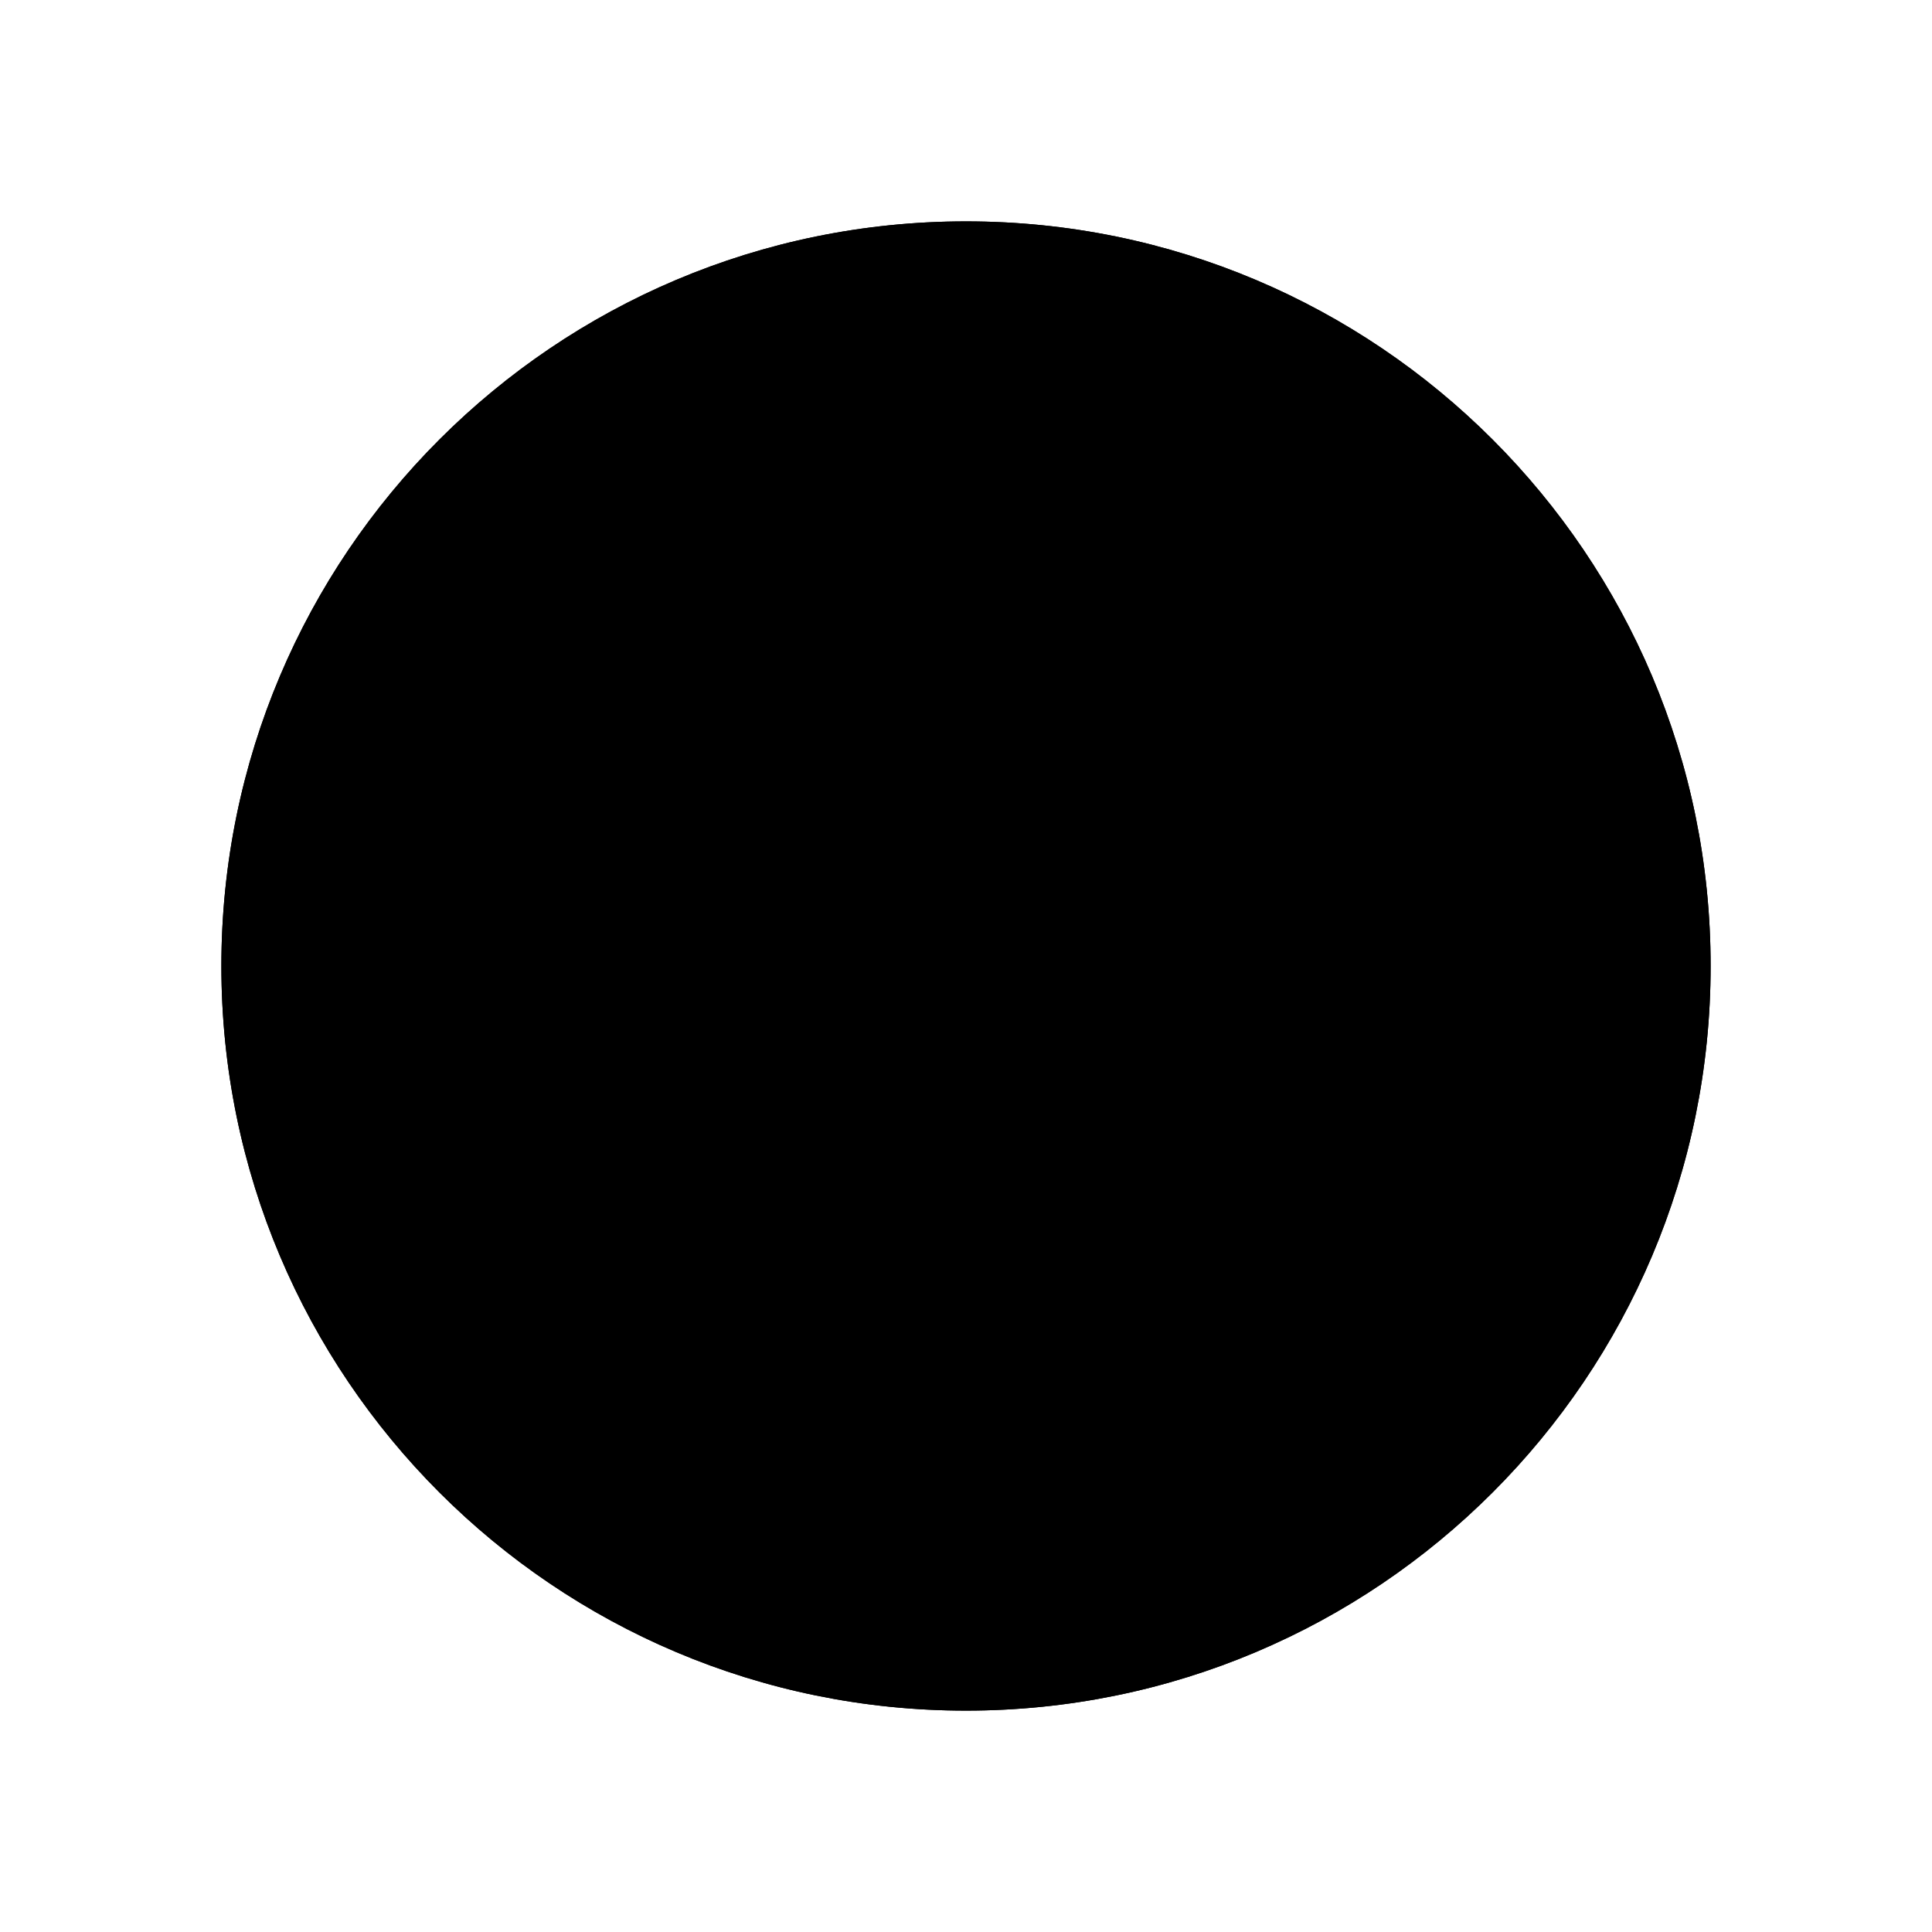
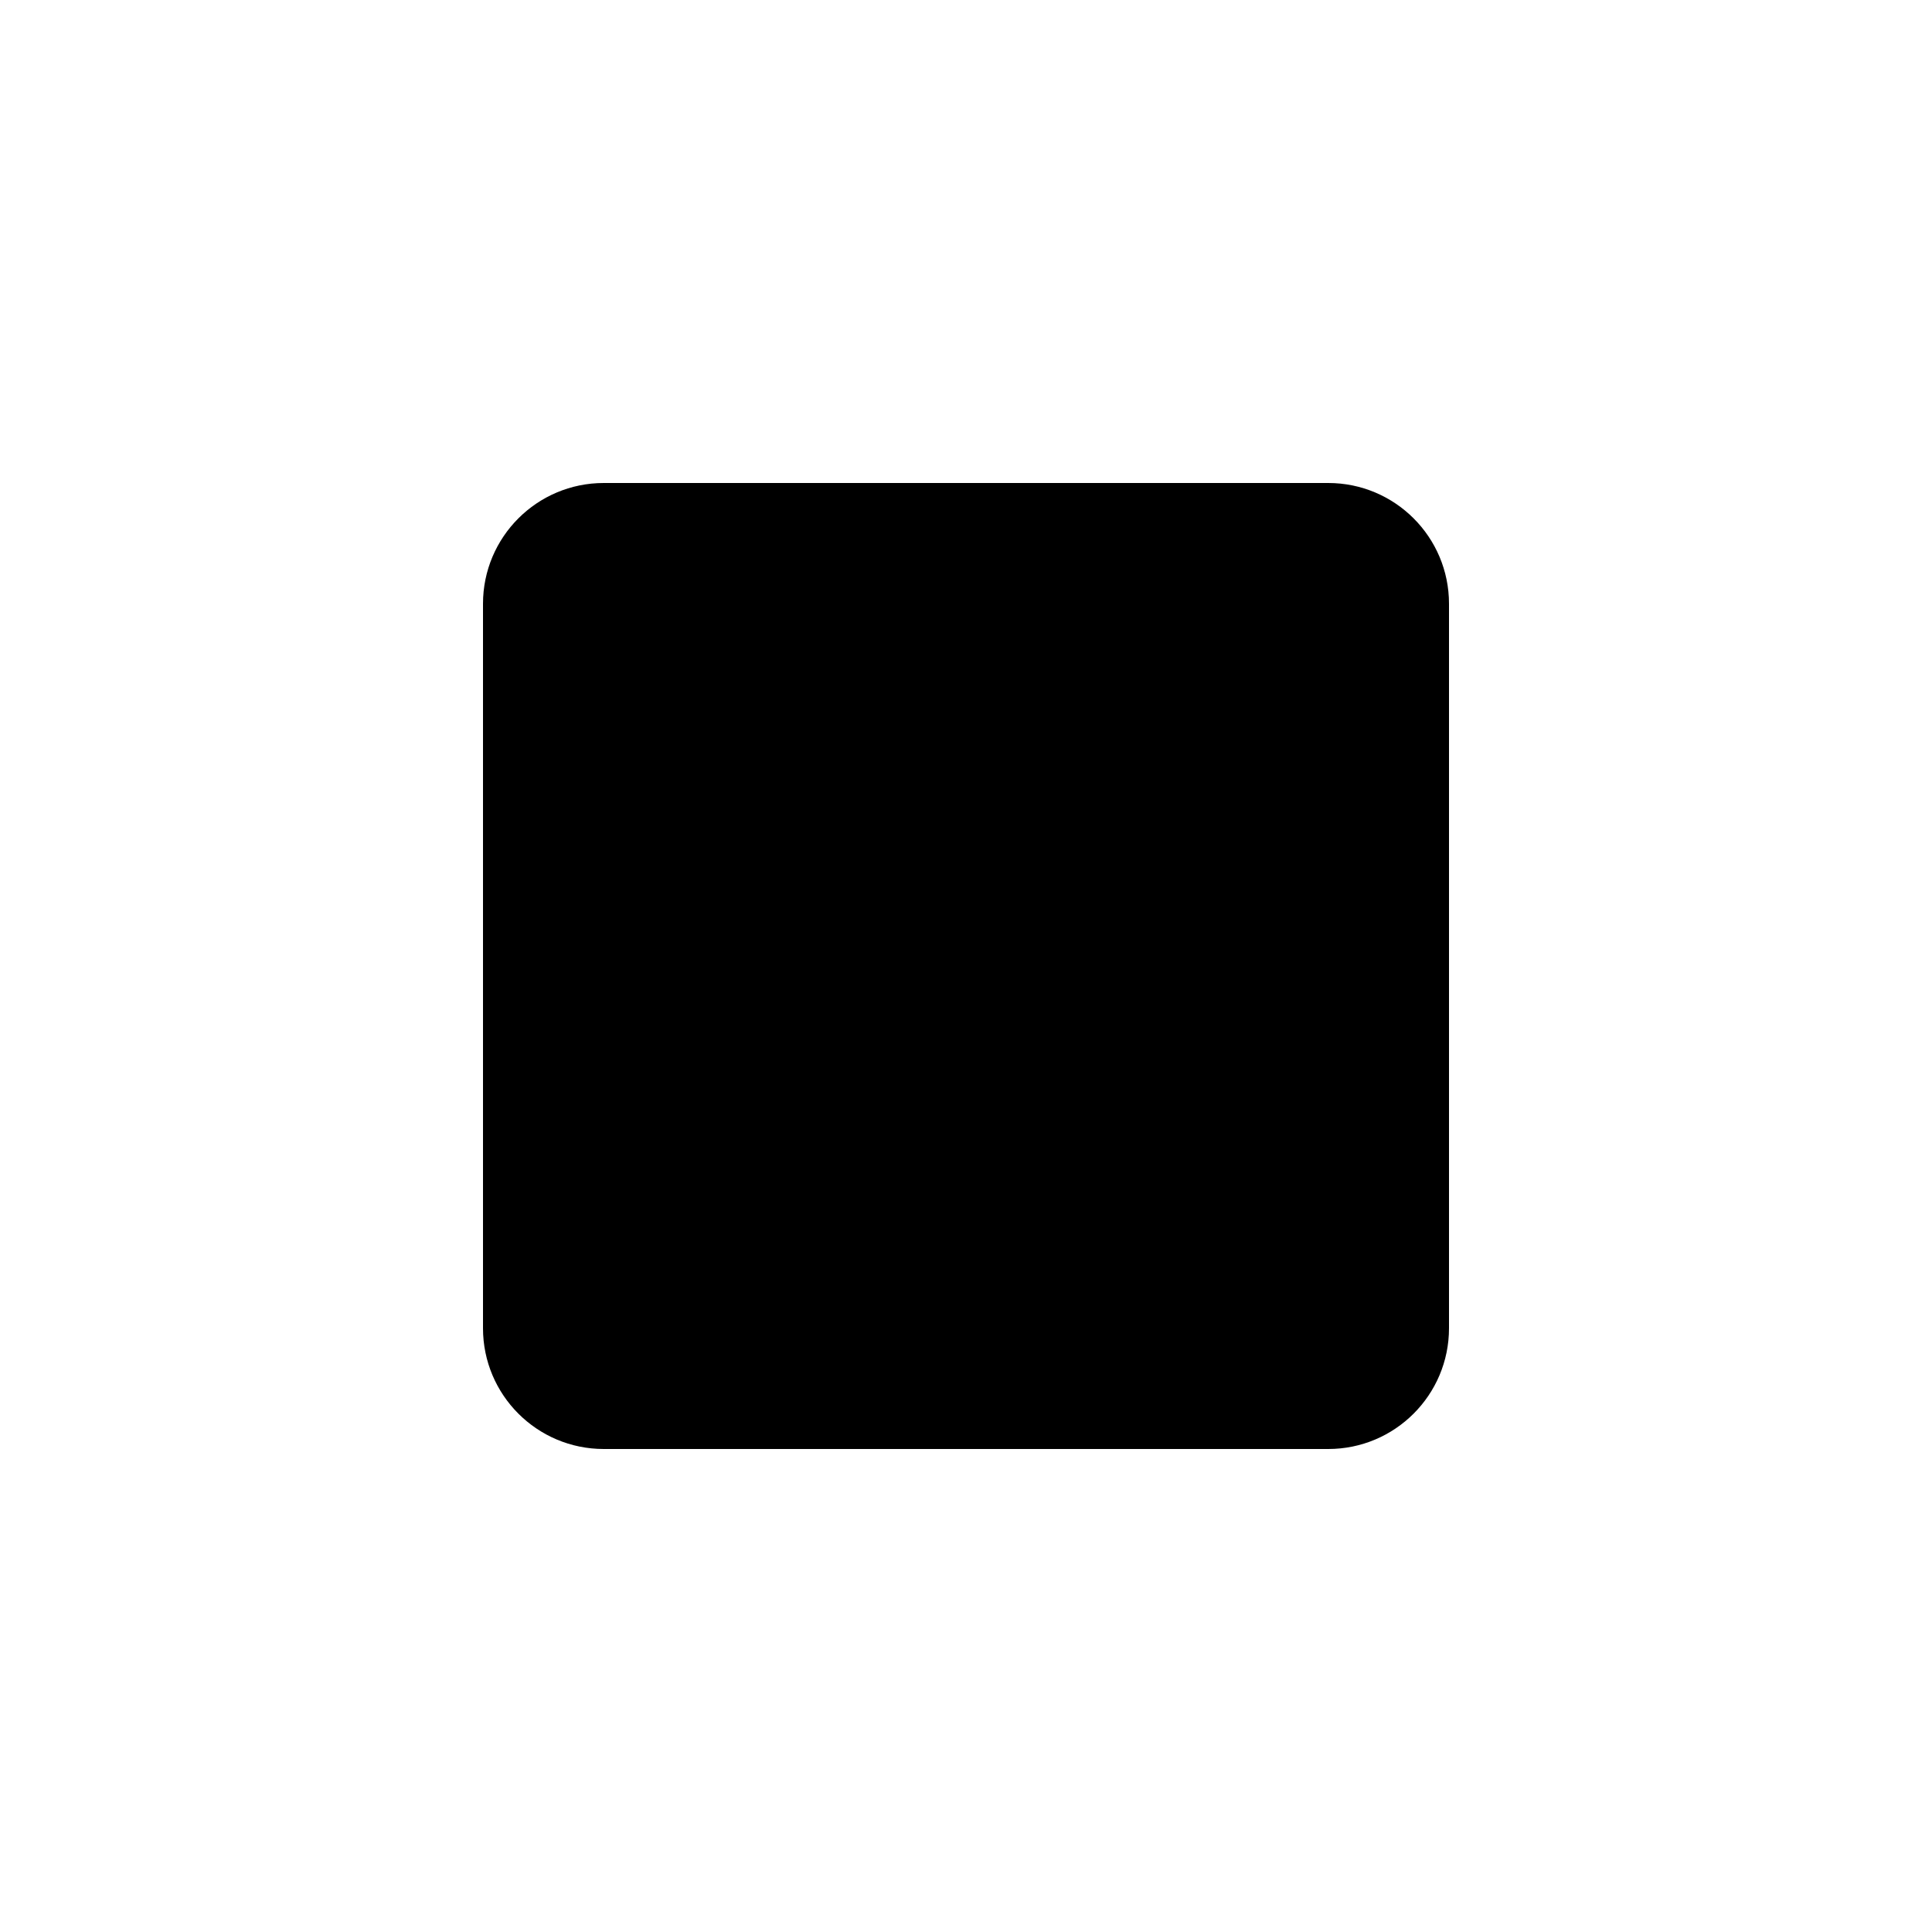
- <svg xmlns="http://www.w3.org/2000/svg" viewBox="0 0 24 24" data-aliases="stop cancel halt stop-run">
-   <circle cx="12" cy="12" r="9.25" />
-   <circle cx="12" cy="12" r="9.25" data-role="silhouette" />
-   <path d="M9.75 8.75h4.5A1 1 0 0 1 15.25 9.75v4.5A1 1 0 0 1 14.25 15.25h-4.5A1 1 0 0 1 8.75 14.25v-4.5A1 1 0 0 1 9.75 8.75Z" data-role="detail" />
+ <svg xmlns="http://www.w3.org/2000/svg" viewBox="0 0 24 24" data-aliases="stop cancel halt stop-run" data-style="filled">
+   <rect x="6" y="6" width="12" height="12" rx="1.5" data-role="silhouette" />
</svg>
